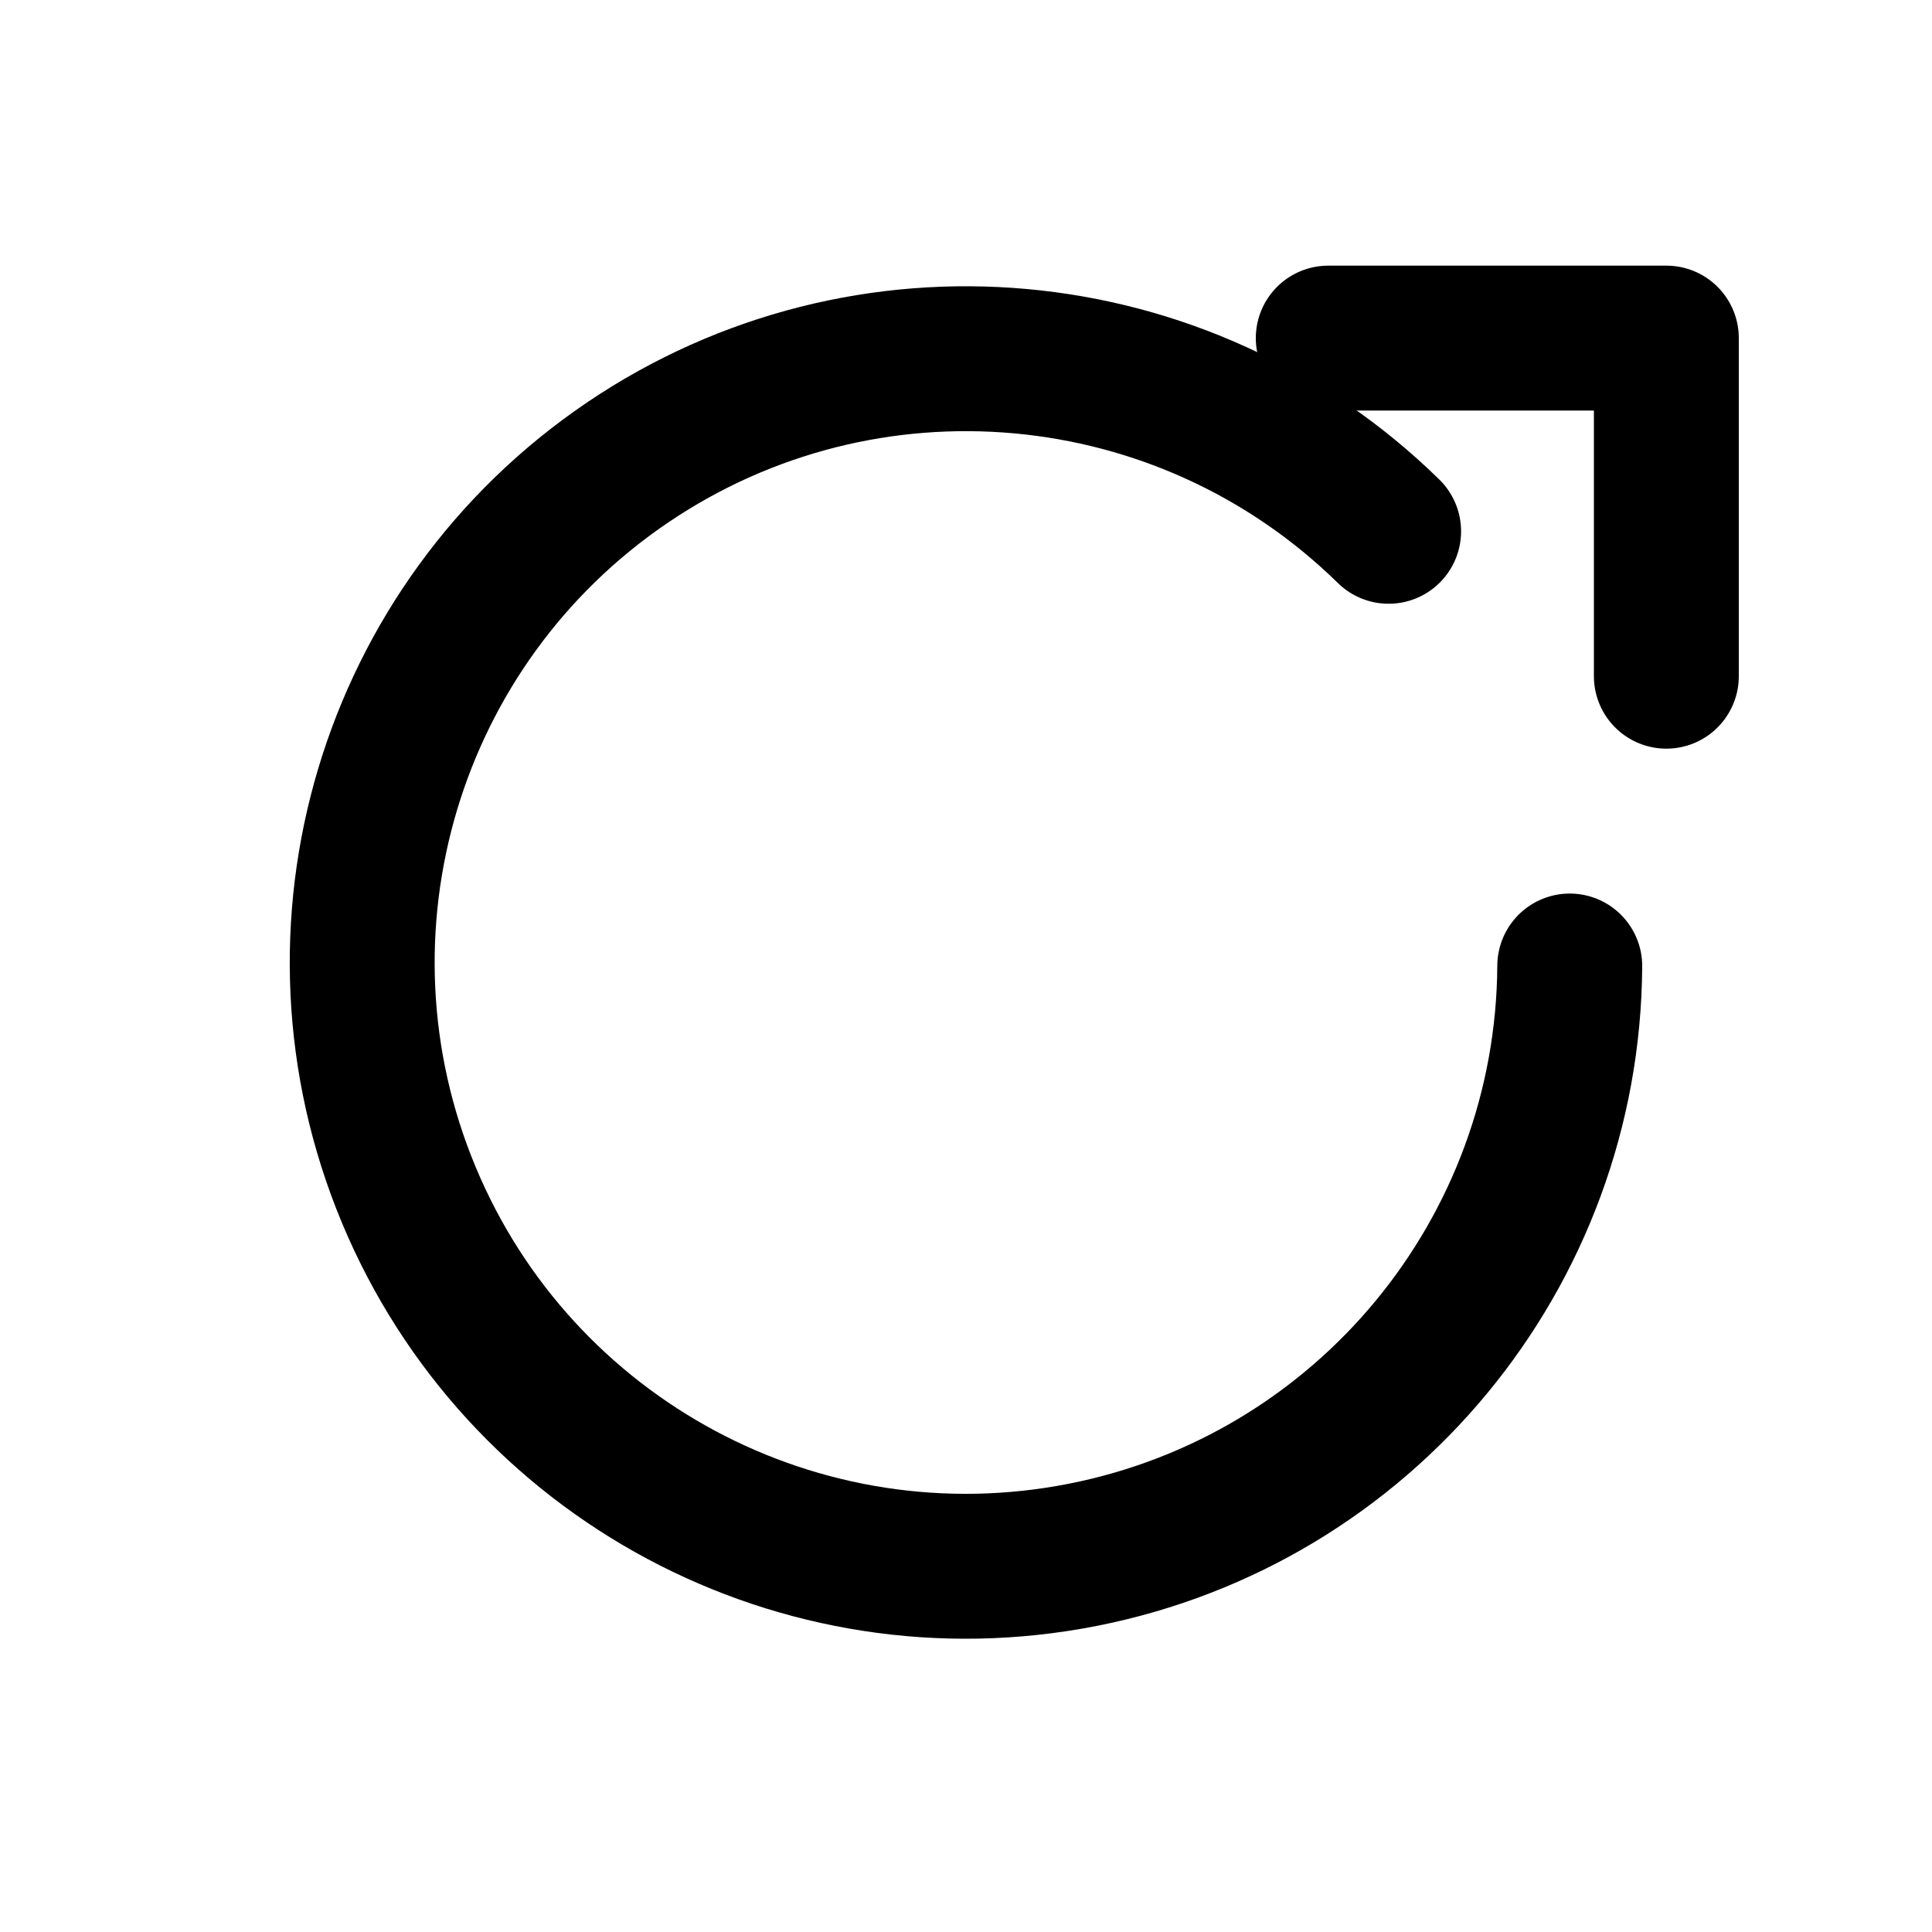
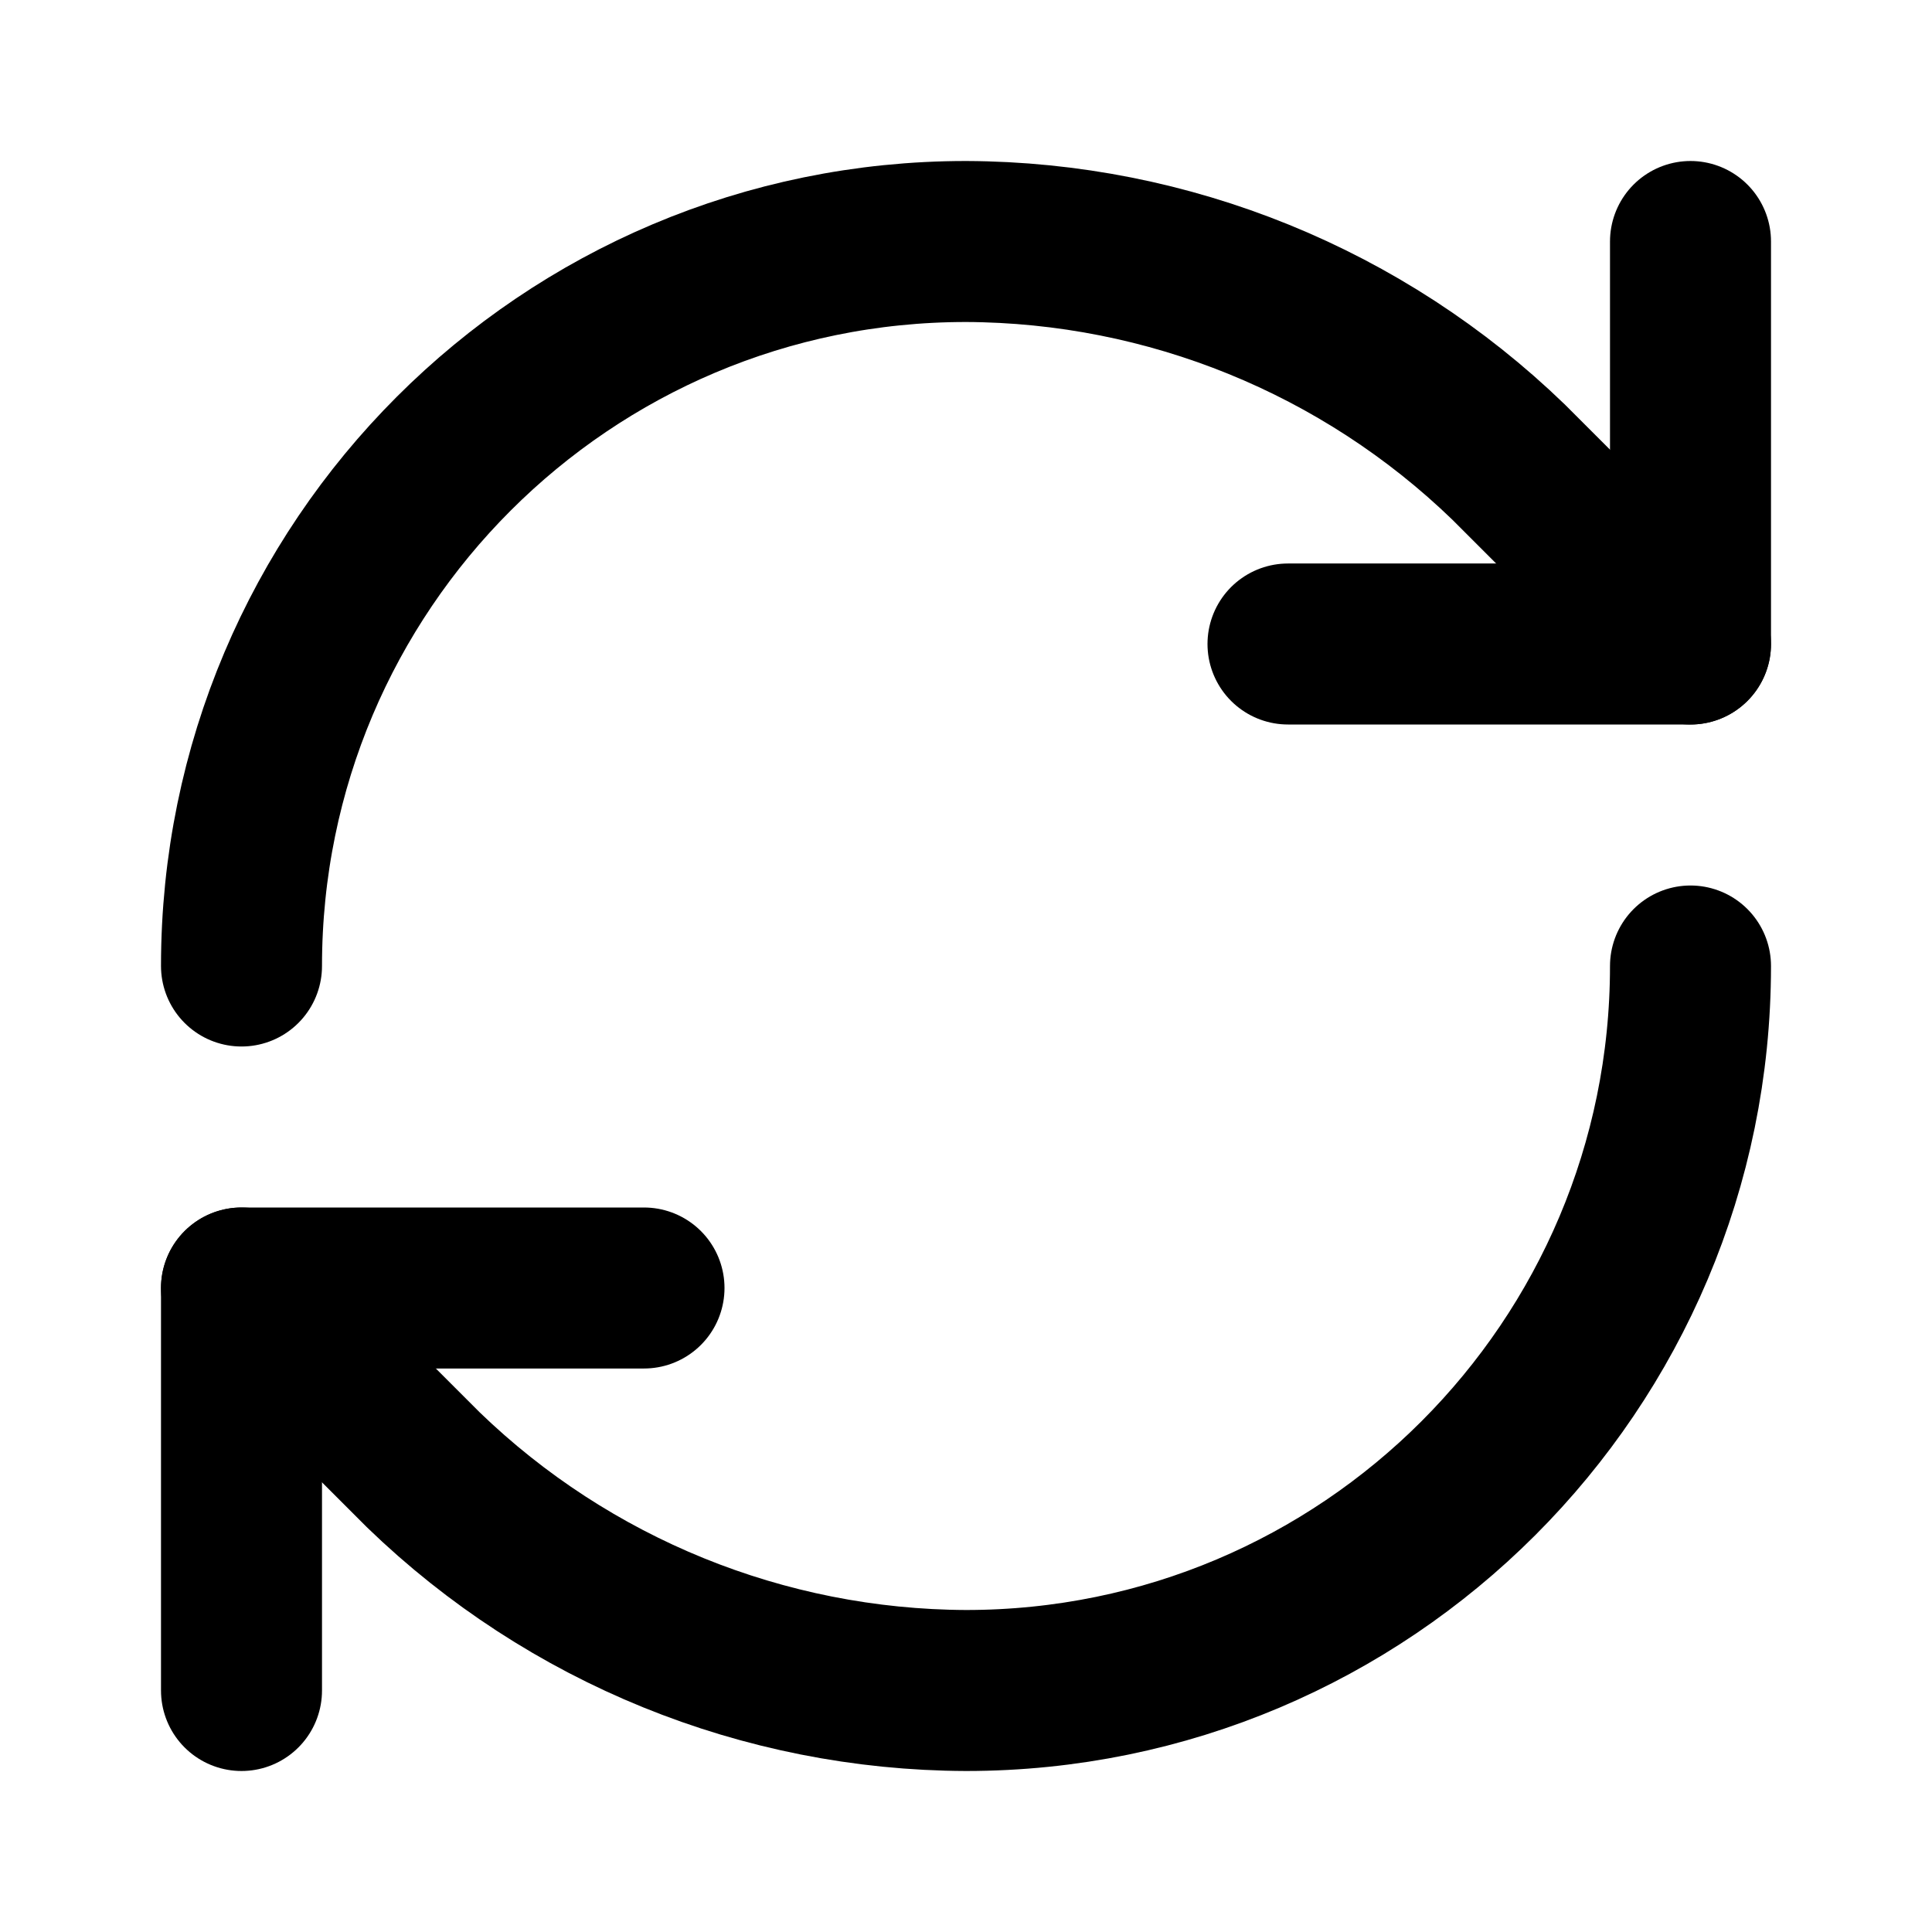
- <svg xmlns="http://www.w3.org/2000/svg" width="16" height="16" viewBox="0 0 16 16" fill="none">
-   <path d="M13 8A5 5 0 1 1 11.5 4.4" stroke="currentColor" stroke-width="1.2" stroke-linecap="round" stroke-linejoin="round" />
-   <path d="M11 2.8H13.8V5.6" stroke="currentColor" stroke-width="1.2" stroke-linecap="round" stroke-linejoin="round" />
+ <svg xmlns="http://www.w3.org/2000/svg" width="24" height="24" viewBox="0 0 24 24" fill="none" stroke="currentColor" stroke-width="2" stroke-linecap="round" stroke-linejoin="round">
+   <path d="M3 12a9 9 0 0 1 9-9 9.75 9.75 0 0 1 6.74 2.74L21 8" />
+   <path d="M21 3v5h-5" />
+   <path d="M21 12a9 9 0 0 1-9 9 9.75 9.75 0 0 1-6.74-2.74L3 16" />
+   <path d="M8 16H3v5" />
</svg>
